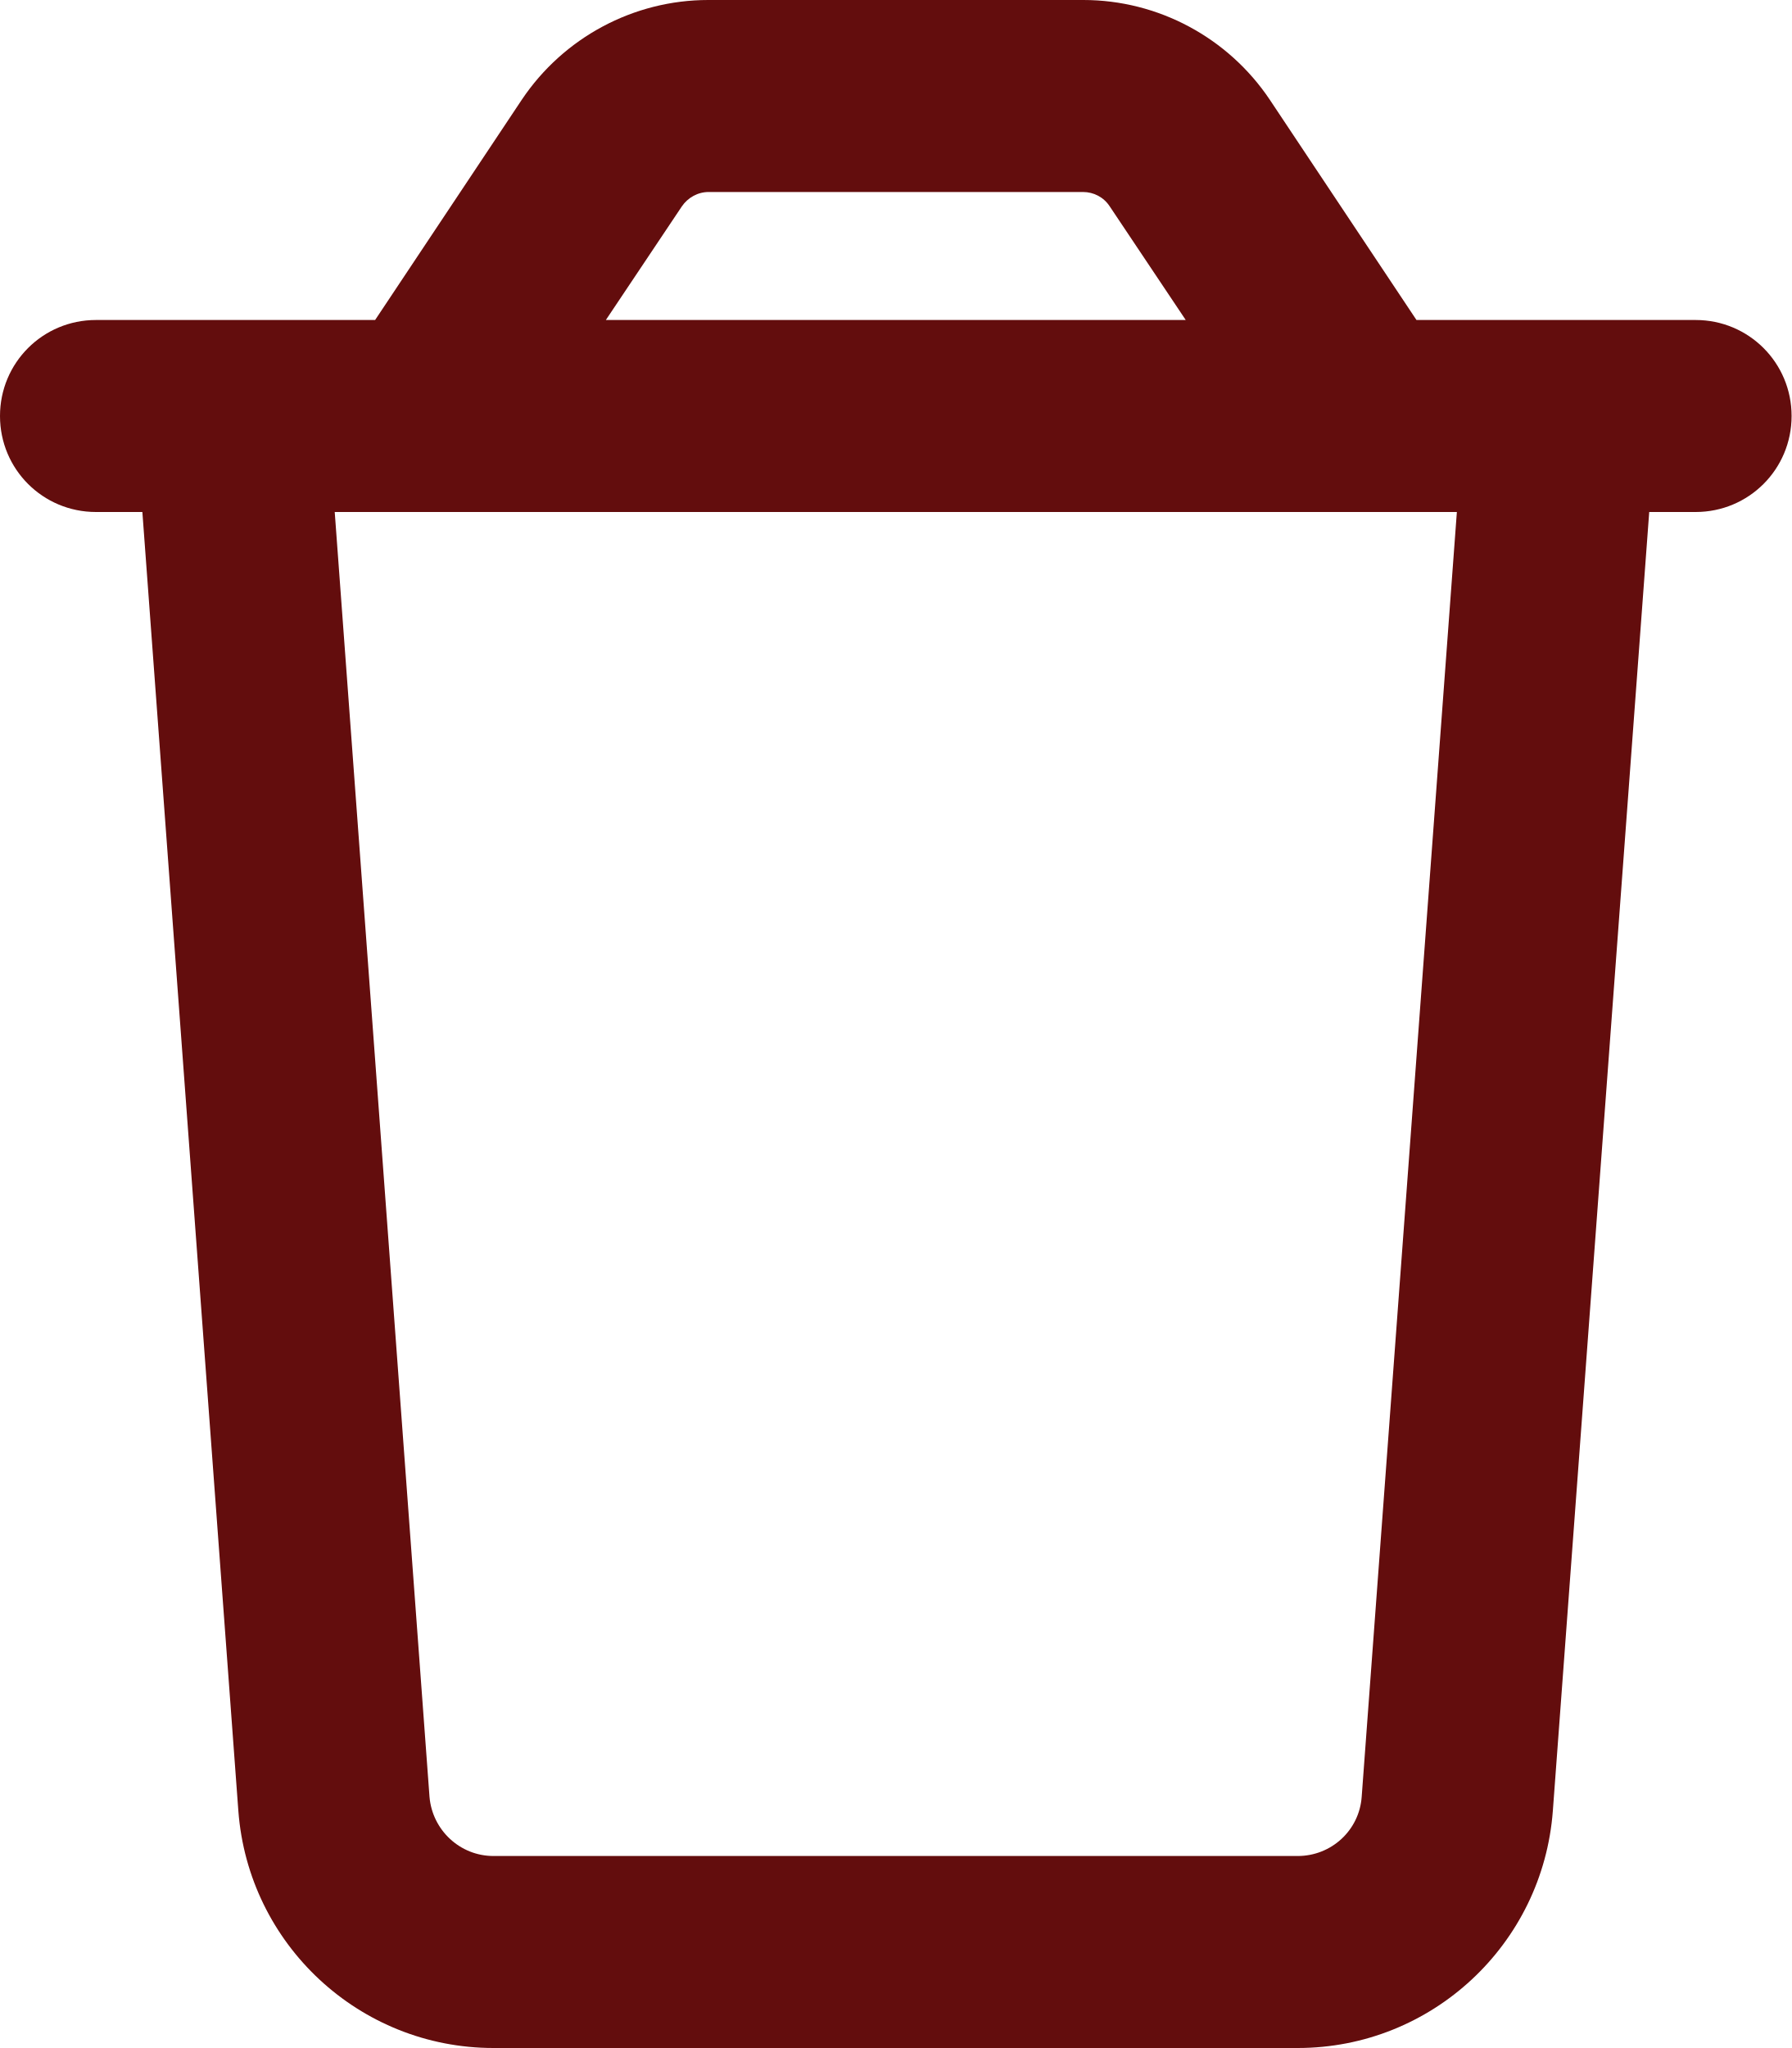
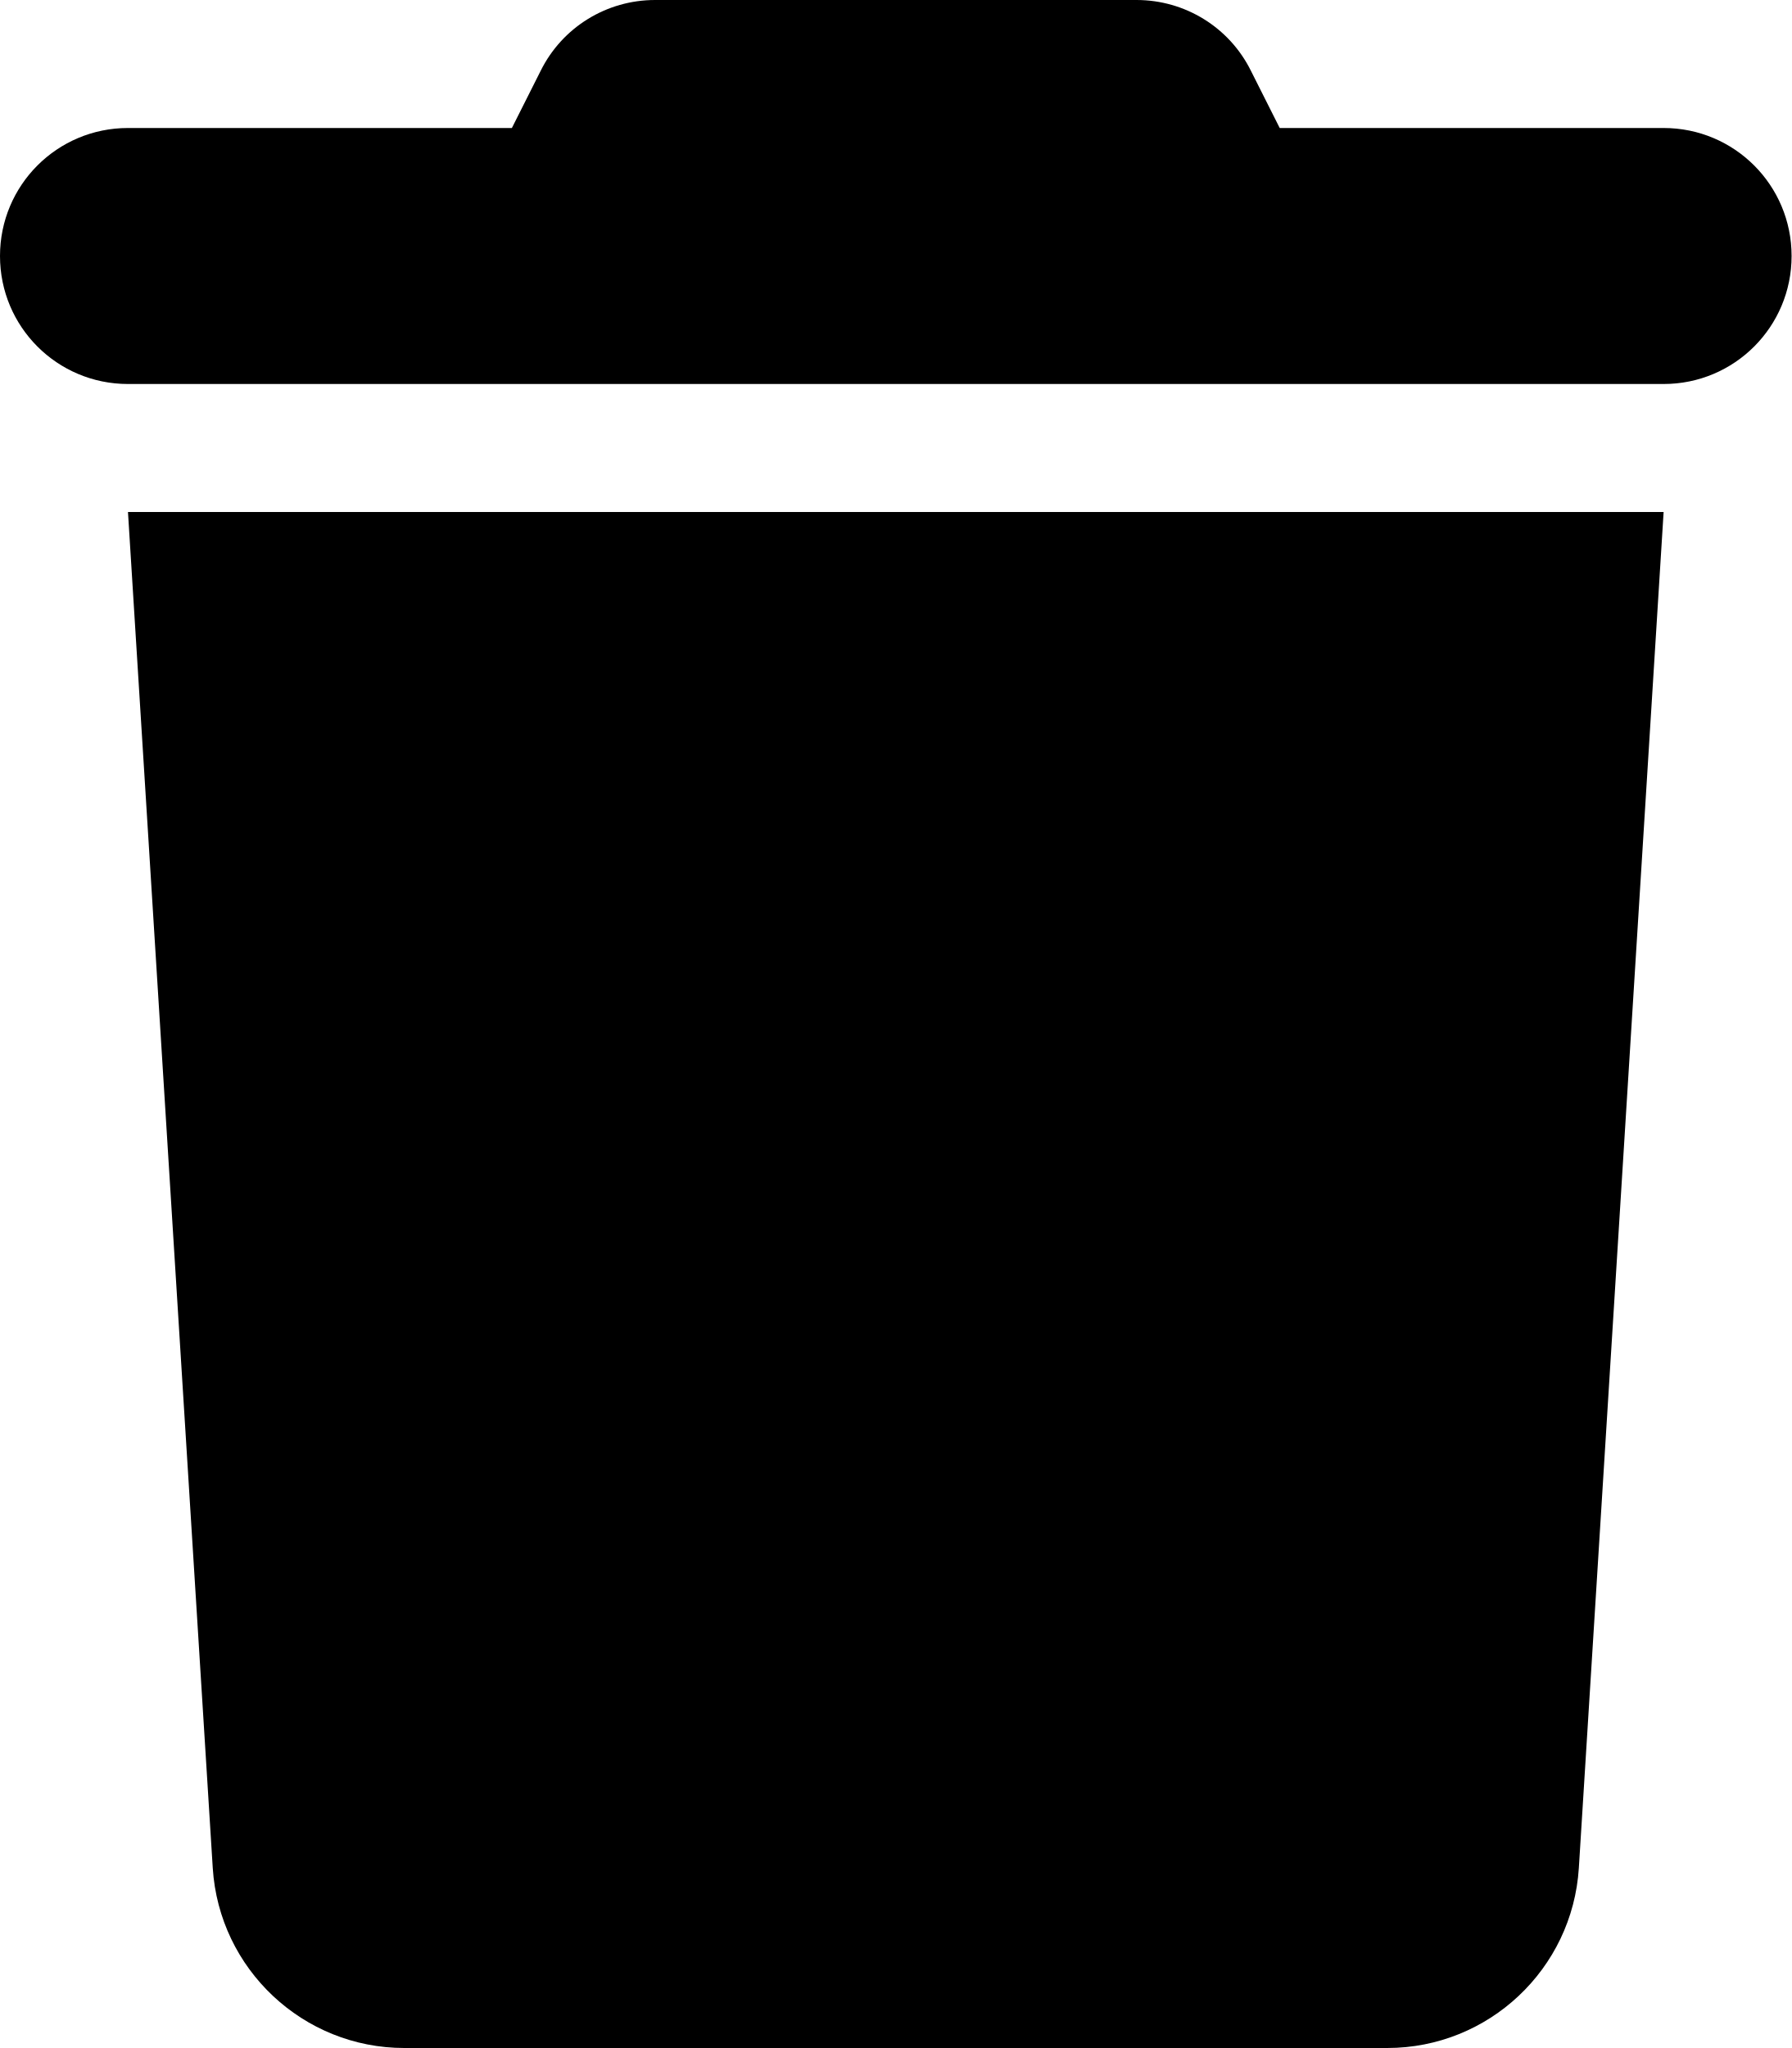
- <svg xmlns="http://www.w3.org/2000/svg" height="24" width="21" viewBox="0 0 448 512">
-   <path fill="#630d0d" d="M177.1 48l93.7 0c2.7 0 5.2 1.3 6.7 3.6l19 28.4-145 0 19-28.4c1.5-2.2 4-3.6 6.7-3.6zM354.2 80L317.5 24.9C307.1 9.4 289.6 0 270.9 0L177.1 0c-18.7 0-36.2 9.4-46.6 24.9L93.8 80 80.1 80 32 80l-8 0C10.7 80 0 90.7 0 104s10.7 24 24 24l11.6 0L59.6 452.7c2.5 33.4 30.3 59.3 63.8 59.3l201.1 0c33.5 0 61.3-25.9 63.8-59.3L412.4 128l11.6 0c13.3 0 24-10.7 24-24s-10.7-24-24-24l-8 0-48.1 0-13.7 0zm10.1 48L340.5 449.2c-.6 8.4-7.6 14.8-16 14.8l-201.1 0c-8.4 0-15.3-6.5-16-14.8L83.7 128l280.6 0z" />
+ <svg xmlns="http://www.w3.org/2000/svg" height="32" width="28" viewBox="0 0 448 512">
+   <path d="M135.2 17.7L128 32 32 32C14.3 32 0 46.3 0 64S14.3 96 32 96l384 0c17.7 0 32-14.3 32-32s-14.3-32-32-32l-96 0-7.2-14.3C307.4 6.8 296.3 0 284.2 0L163.8 0c-12.1 0-23.2 6.8-28.6 17.7zM416 128L32 128 53.2 467c1.6 25.3 22.6 45 47.9 45l245.8 0c25.3 0 46.3-19.7 47.9-45L416 128z" />
</svg>
